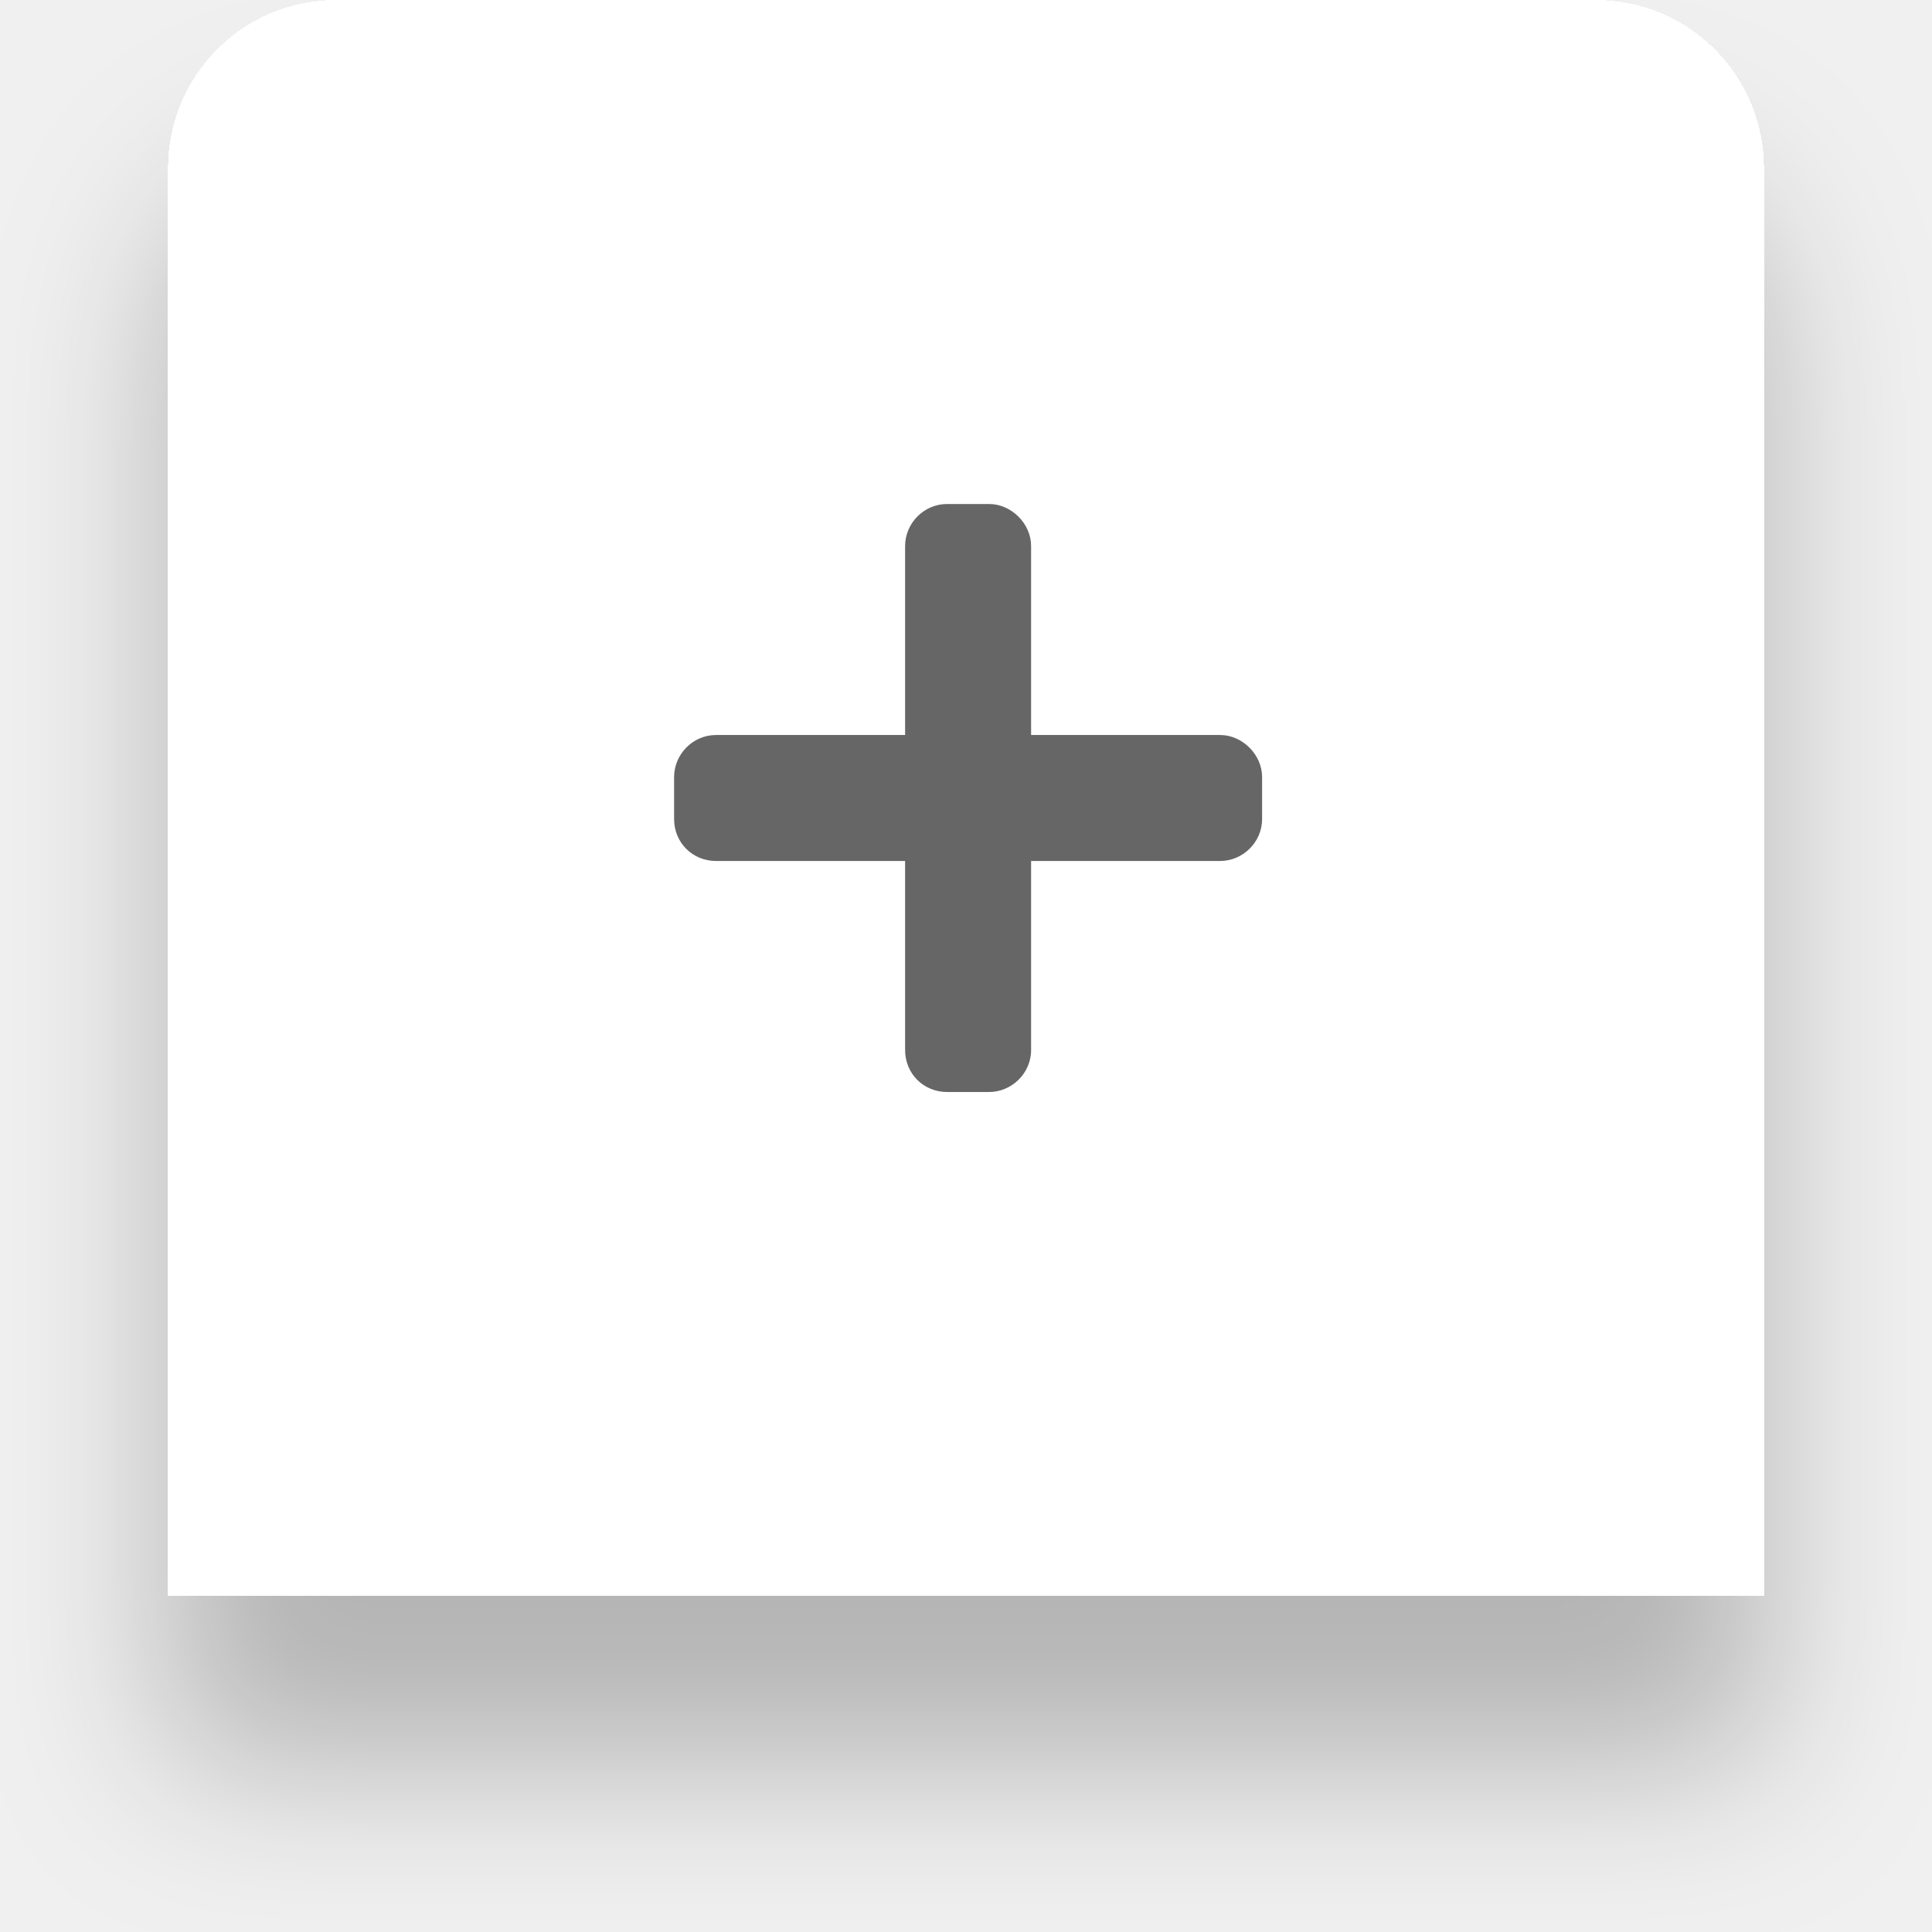
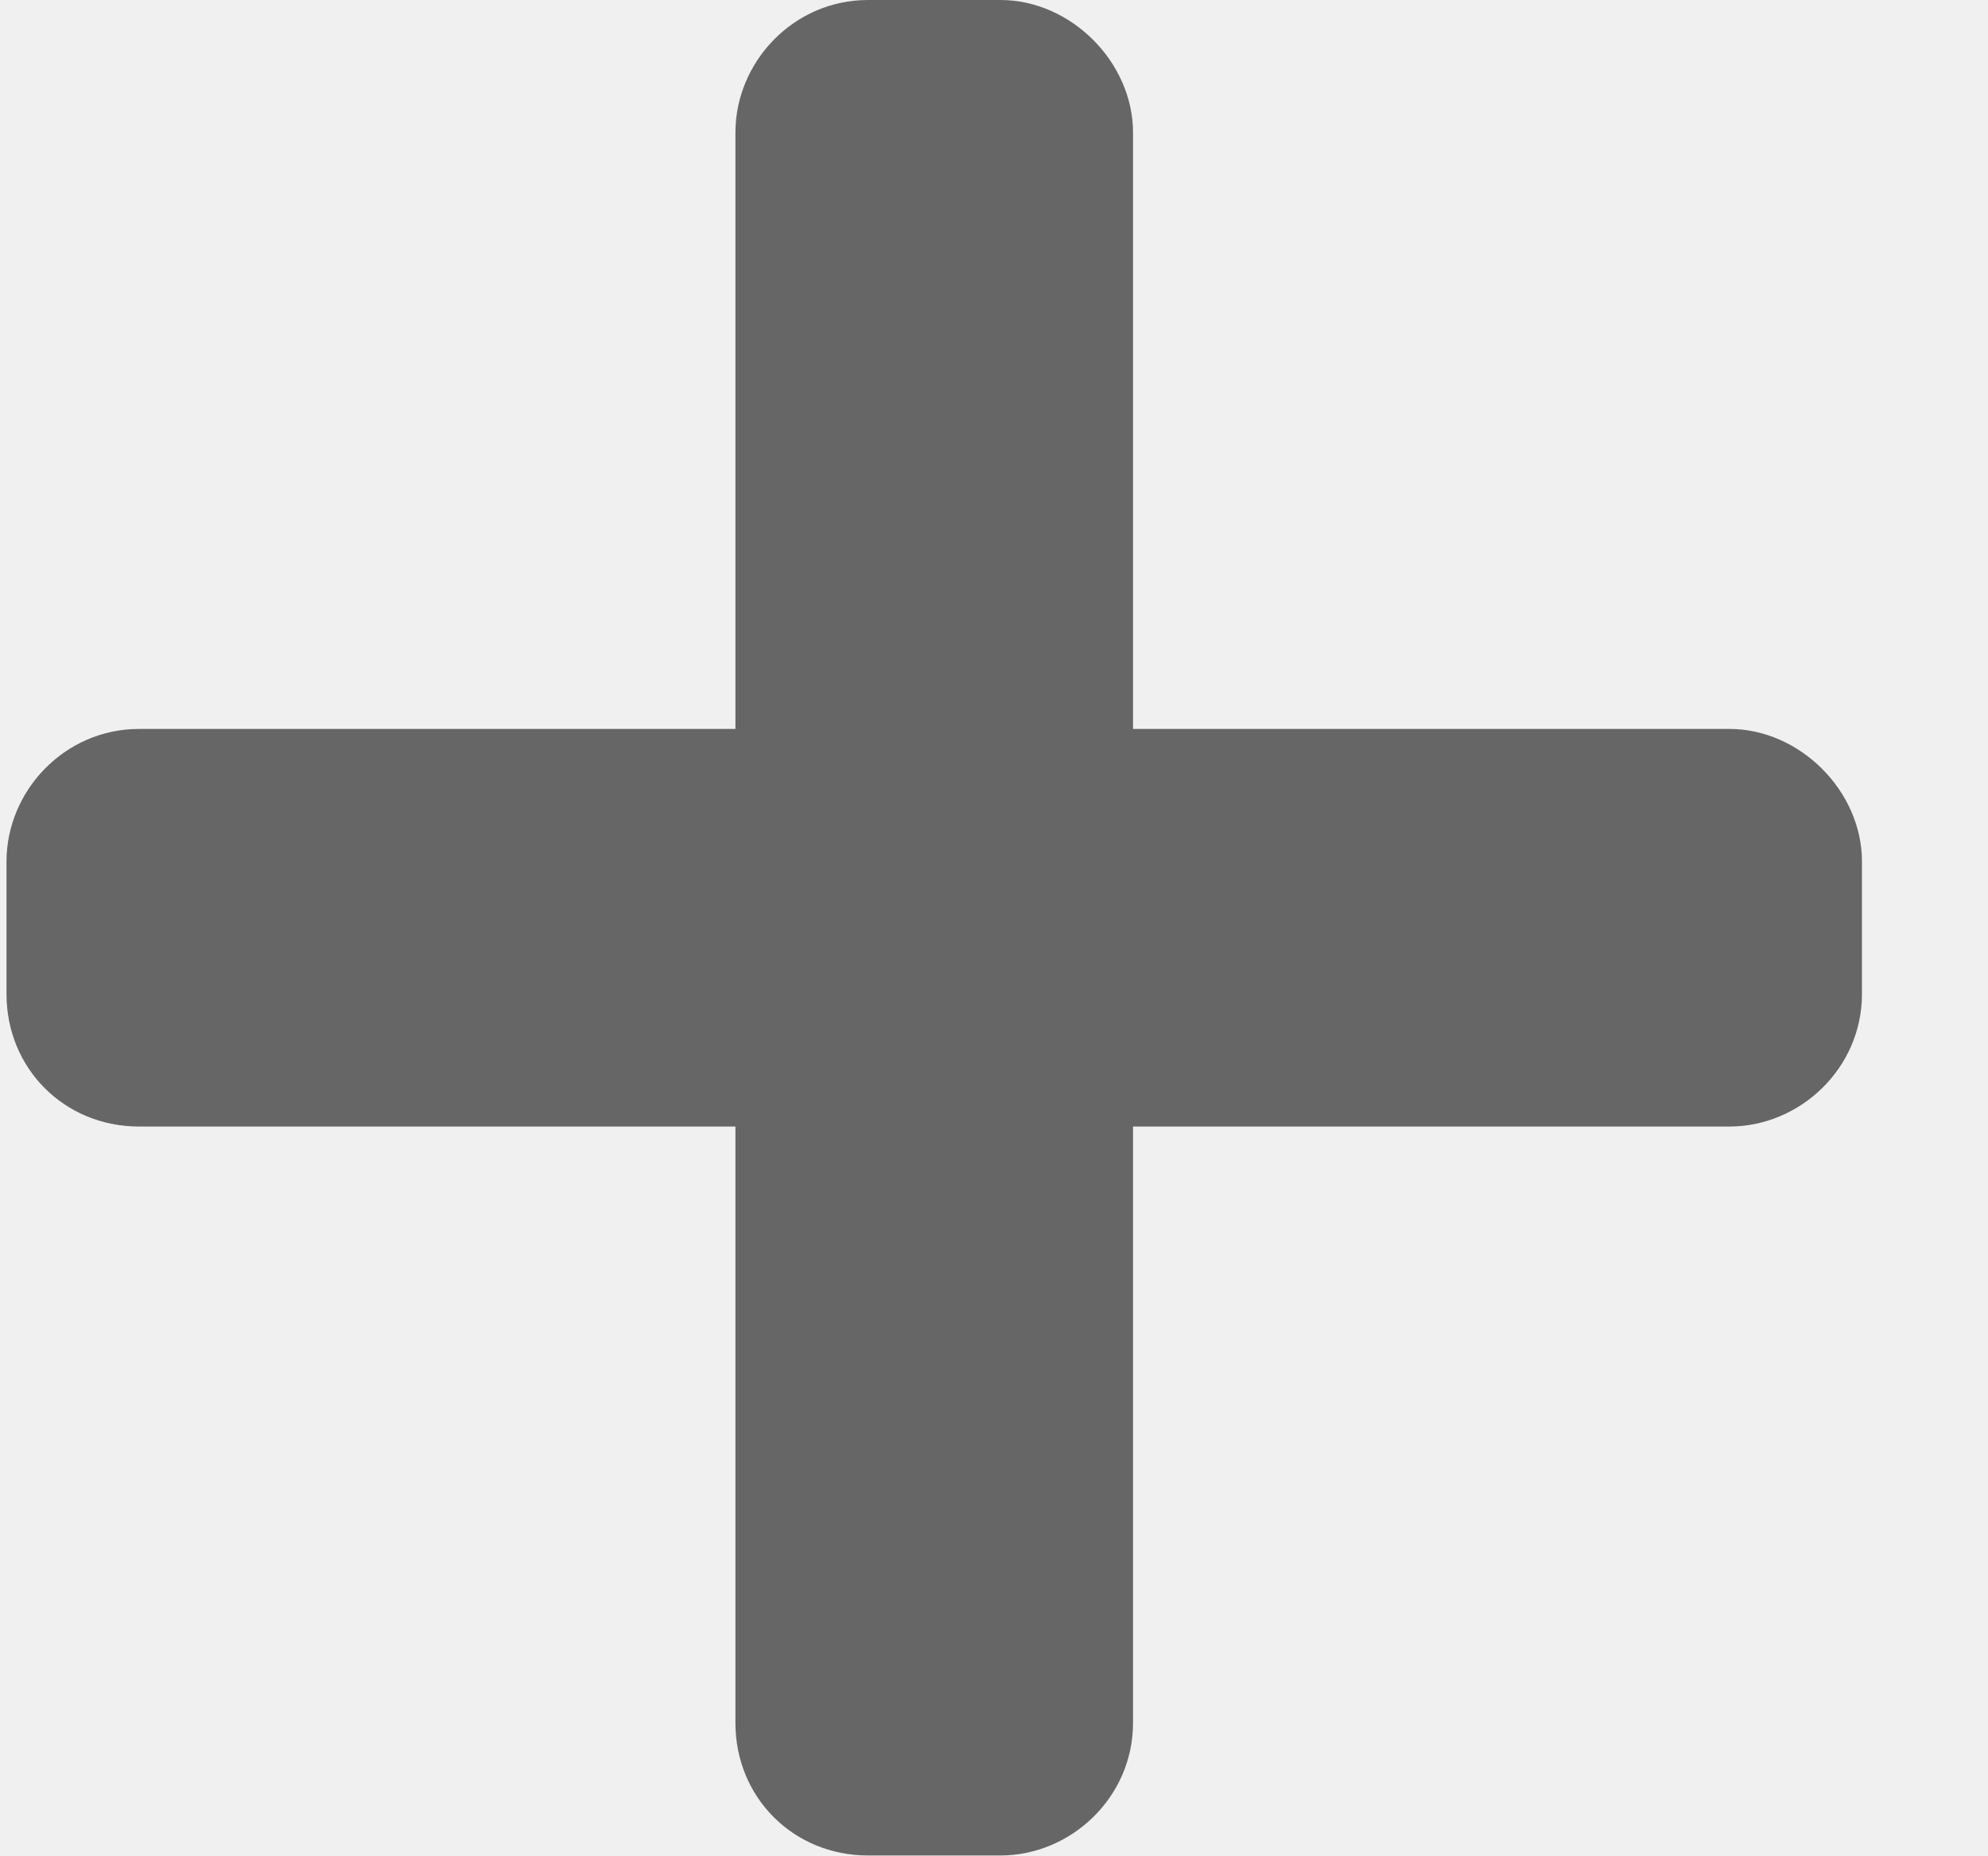
- <svg xmlns="http://www.w3.org/2000/svg" width="46" height="46" viewBox="0 0 46 46" fill="none">
-   <g filter="url(#filter0_d_2087_18478)">
-     <path d="M4 4C4 1.791 5.791 0 8 0H38C40.209 0 42 1.791 42 4V38H4V4Z" fill="white" shape-rendering="crispEdges" />
-     <path d="M29.05 17.5H24.55V13C24.55 12.469 24.081 12 23.55 12H22.55C21.987 12 21.55 12.469 21.55 13V17.5H17.05C16.487 17.5 16.05 17.969 16.05 18.5V19.5C16.05 20.062 16.487 20.5 17.05 20.5H21.55V25C21.55 25.562 21.987 26 22.55 26H23.55C24.081 26 24.55 25.562 24.55 25V20.5H29.05C29.581 20.5 30.05 20.062 30.05 19.5V18.5C30.05 17.969 29.581 17.5 29.05 17.5Z" fill="#666666" />
-     <path d="M5 4C5 2.343 6.343 1 8 1H38C39.657 1 41 2.343 41 4V37H5V4Z" stroke="white" stroke-width="2" shape-rendering="crispEdges" />
-   </g>
-   <defs>
-     <filter id="filter0_d_2087_18478" x="0" y="0" width="46" height="46" filterUnits="userSpaceOnUse" color-interpolation-filters="sRGB">
-       <feFlood flood-opacity="0" result="BackgroundImageFix" />
-       <feColorMatrix in="SourceAlpha" type="matrix" values="0 0 0 0 0 0 0 0 0 0 0 0 0 0 0 0 0 0 127 0" result="hardAlpha" />
-       <feOffset dy="4" />
-       <feGaussianBlur stdDeviation="2" />
-       <feComposite in2="hardAlpha" operator="out" />
-       <feColorMatrix type="matrix" values="0 0 0 0 0 0 0 0 0 0 0 0 0 0 0 0 0 0 0.25 0" />
-       <feBlend mode="normal" in2="BackgroundImageFix" result="effect1_dropShadow_2087_18478" />
-       <feBlend mode="normal" in="SourceGraphic" in2="effect1_dropShadow_2087_18478" result="shape" />
-     </filter>
-   </defs>
+ <svg xmlns="http://www.w3.org/2000/svg" width="15" height="14" viewBox="0 0 15 14" fill="none">
+   <path d="M13.049 5.5H8.549V1C8.549 0.469 8.08 0 7.549 0H6.549C5.986 0 5.549 0.469 5.549 1V5.5H1.049C0.486 5.5 0.049 5.969 0.049 6.5V7.5C0.049 8.062 0.486 8.5 1.049 8.5H5.549V13C5.549 13.562 5.986 14 6.549 14H7.549C8.08 14 8.549 13.562 8.549 13V8.5H13.049C13.58 8.5 14.049 8.062 14.049 7.5V6.5C14.049 5.969 13.58 5.5 13.049 5.5Z" fill="#666666" />
</svg>
